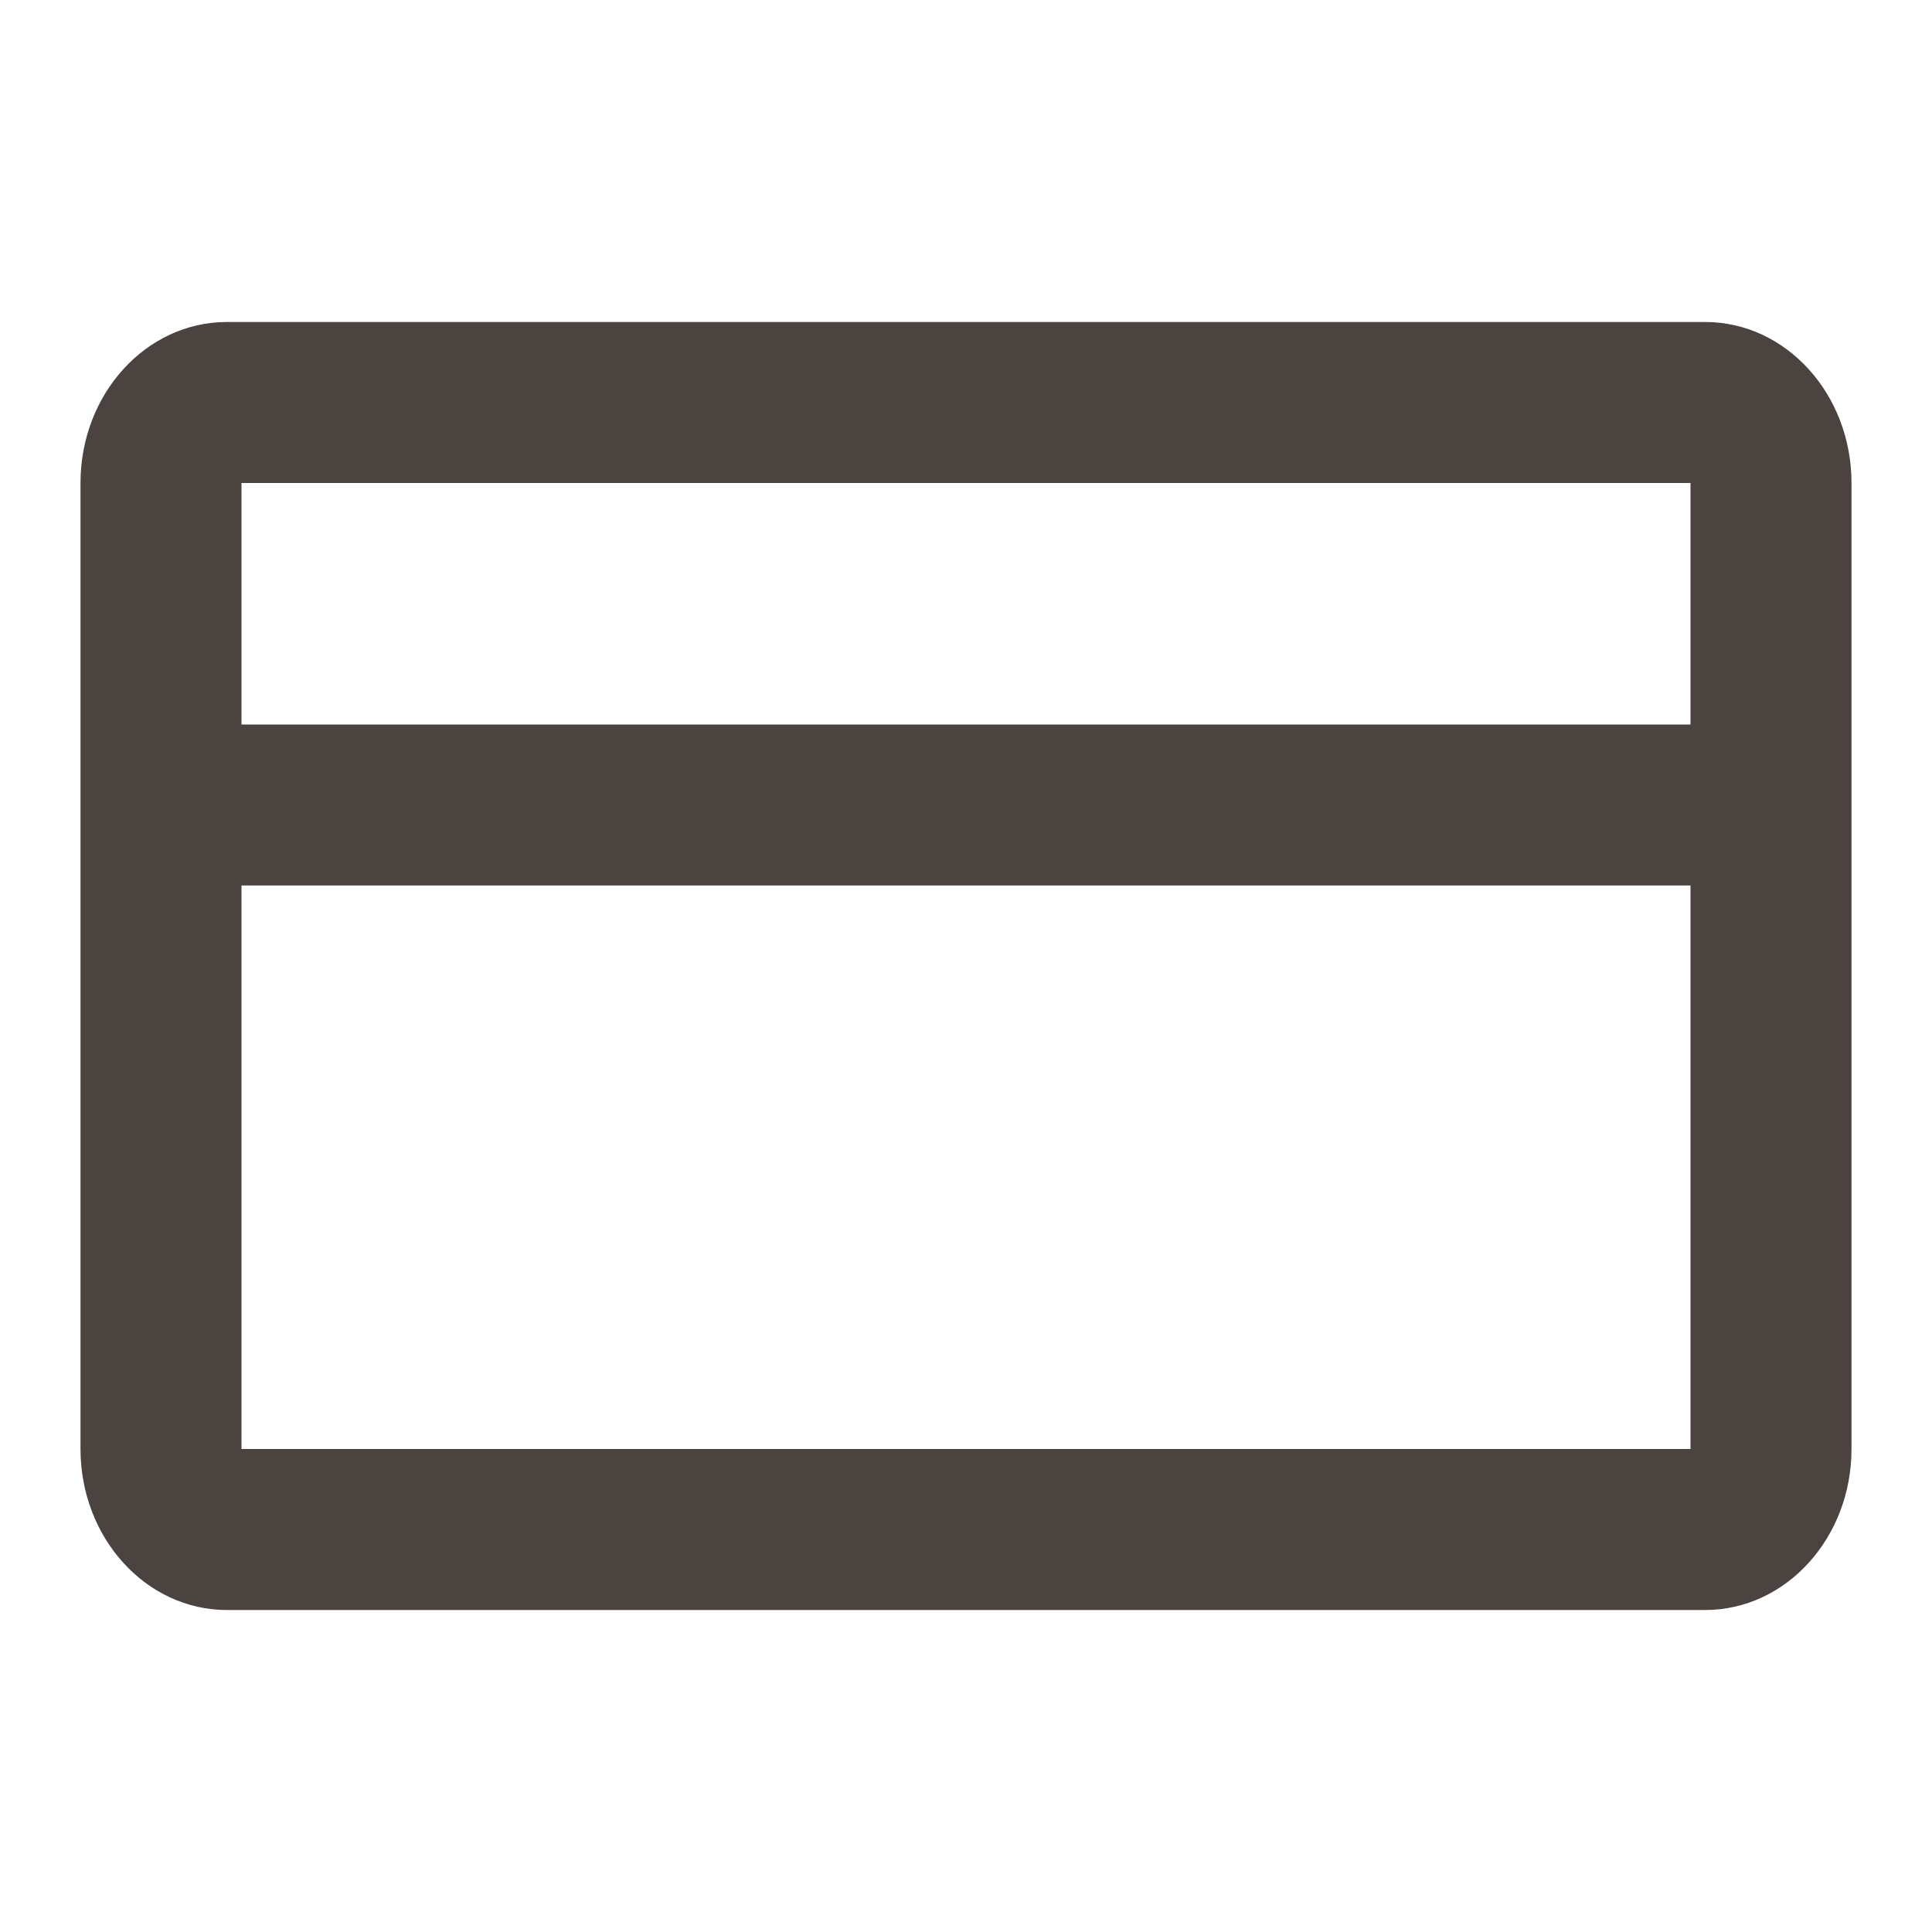
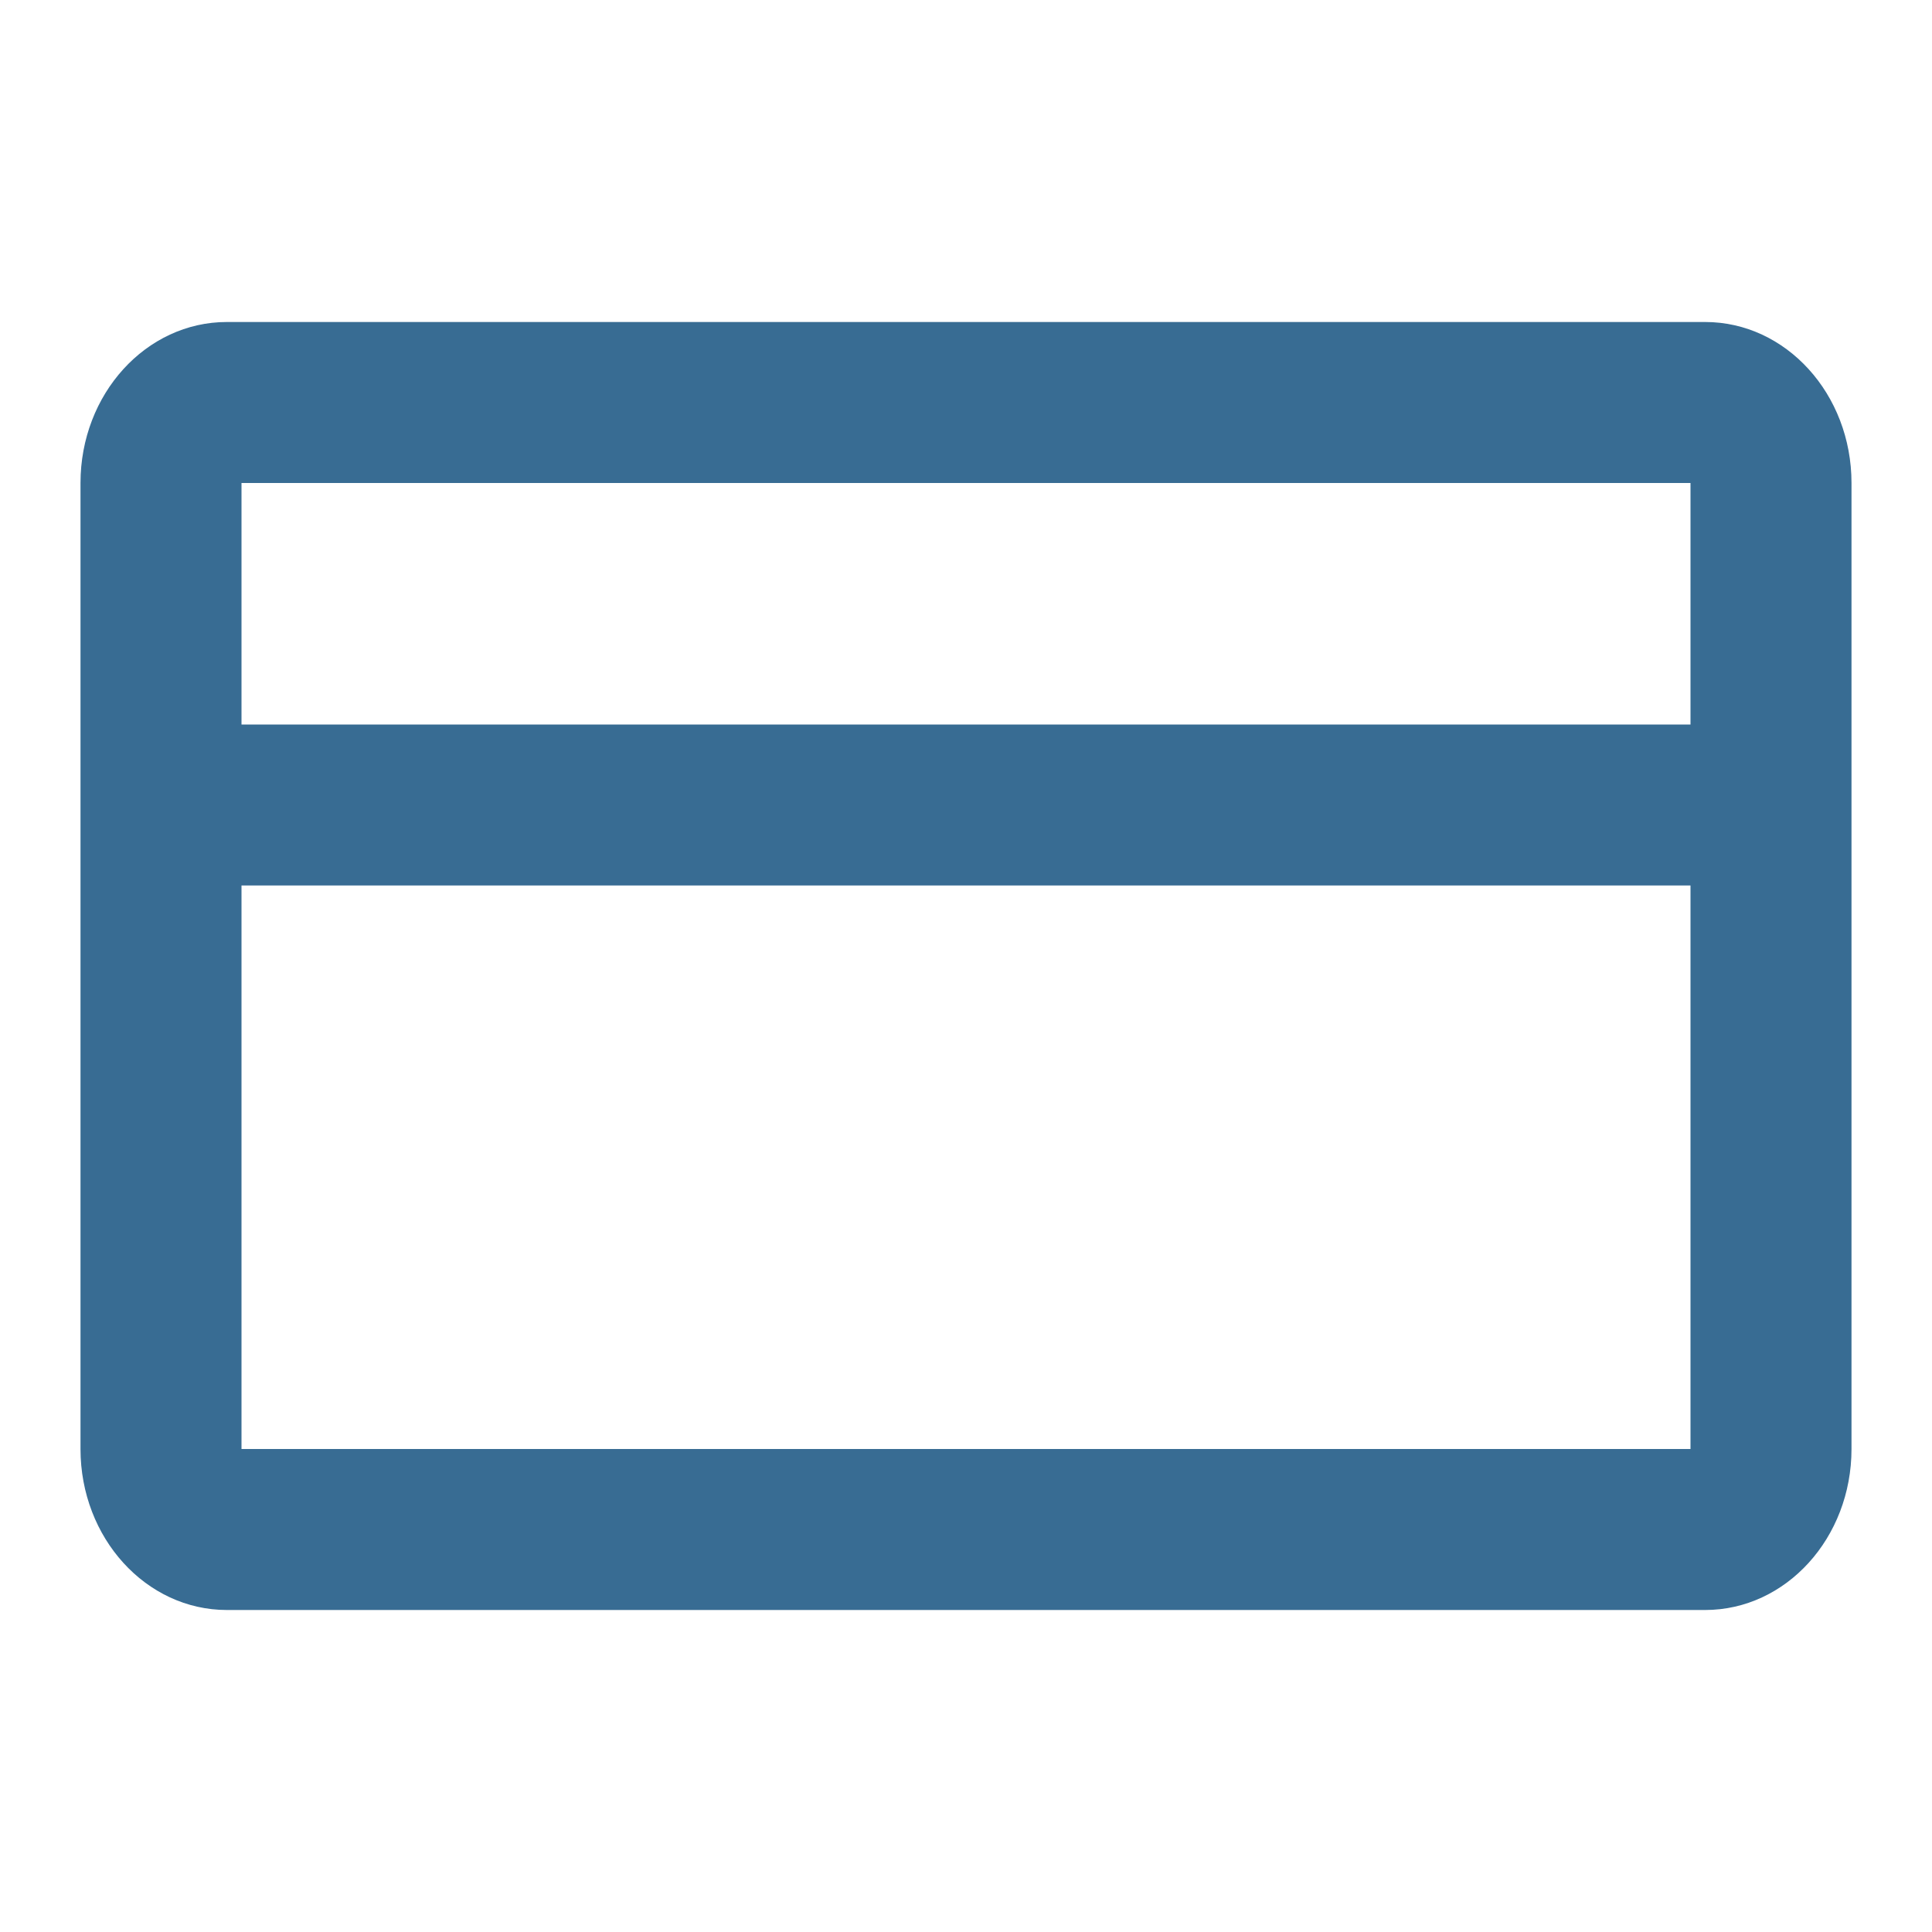
<svg xmlns="http://www.w3.org/2000/svg" width="24" height="24" fill="none">
-   <path fill-rule="evenodd" clip-rule="evenodd" d="M21 9V6H3v3h18zm0 2H3v7h18v-7zM2.818 4h18.364C22.186 4 23 4.895 23 6v12c0 1.105-.814 2-1.818 2H2.818C1.814 20 1 19.105 1 18V6c0-1.105.814-2 1.818-2z" fill="#4b4340" />
+   <path fill-rule="evenodd" clip-rule="evenodd" d="M21 9V6H3v3h18zm0 2H3v7h18v-7zM2.818 4h18.364C22.186 4 23 4.895 23 6v12c0 1.105-.814 2-1.818 2H2.818C1.814 20 1 19.105 1 18V6c0-1.105.814-2 1.818-2z" fill="#386c93" />
</svg>
